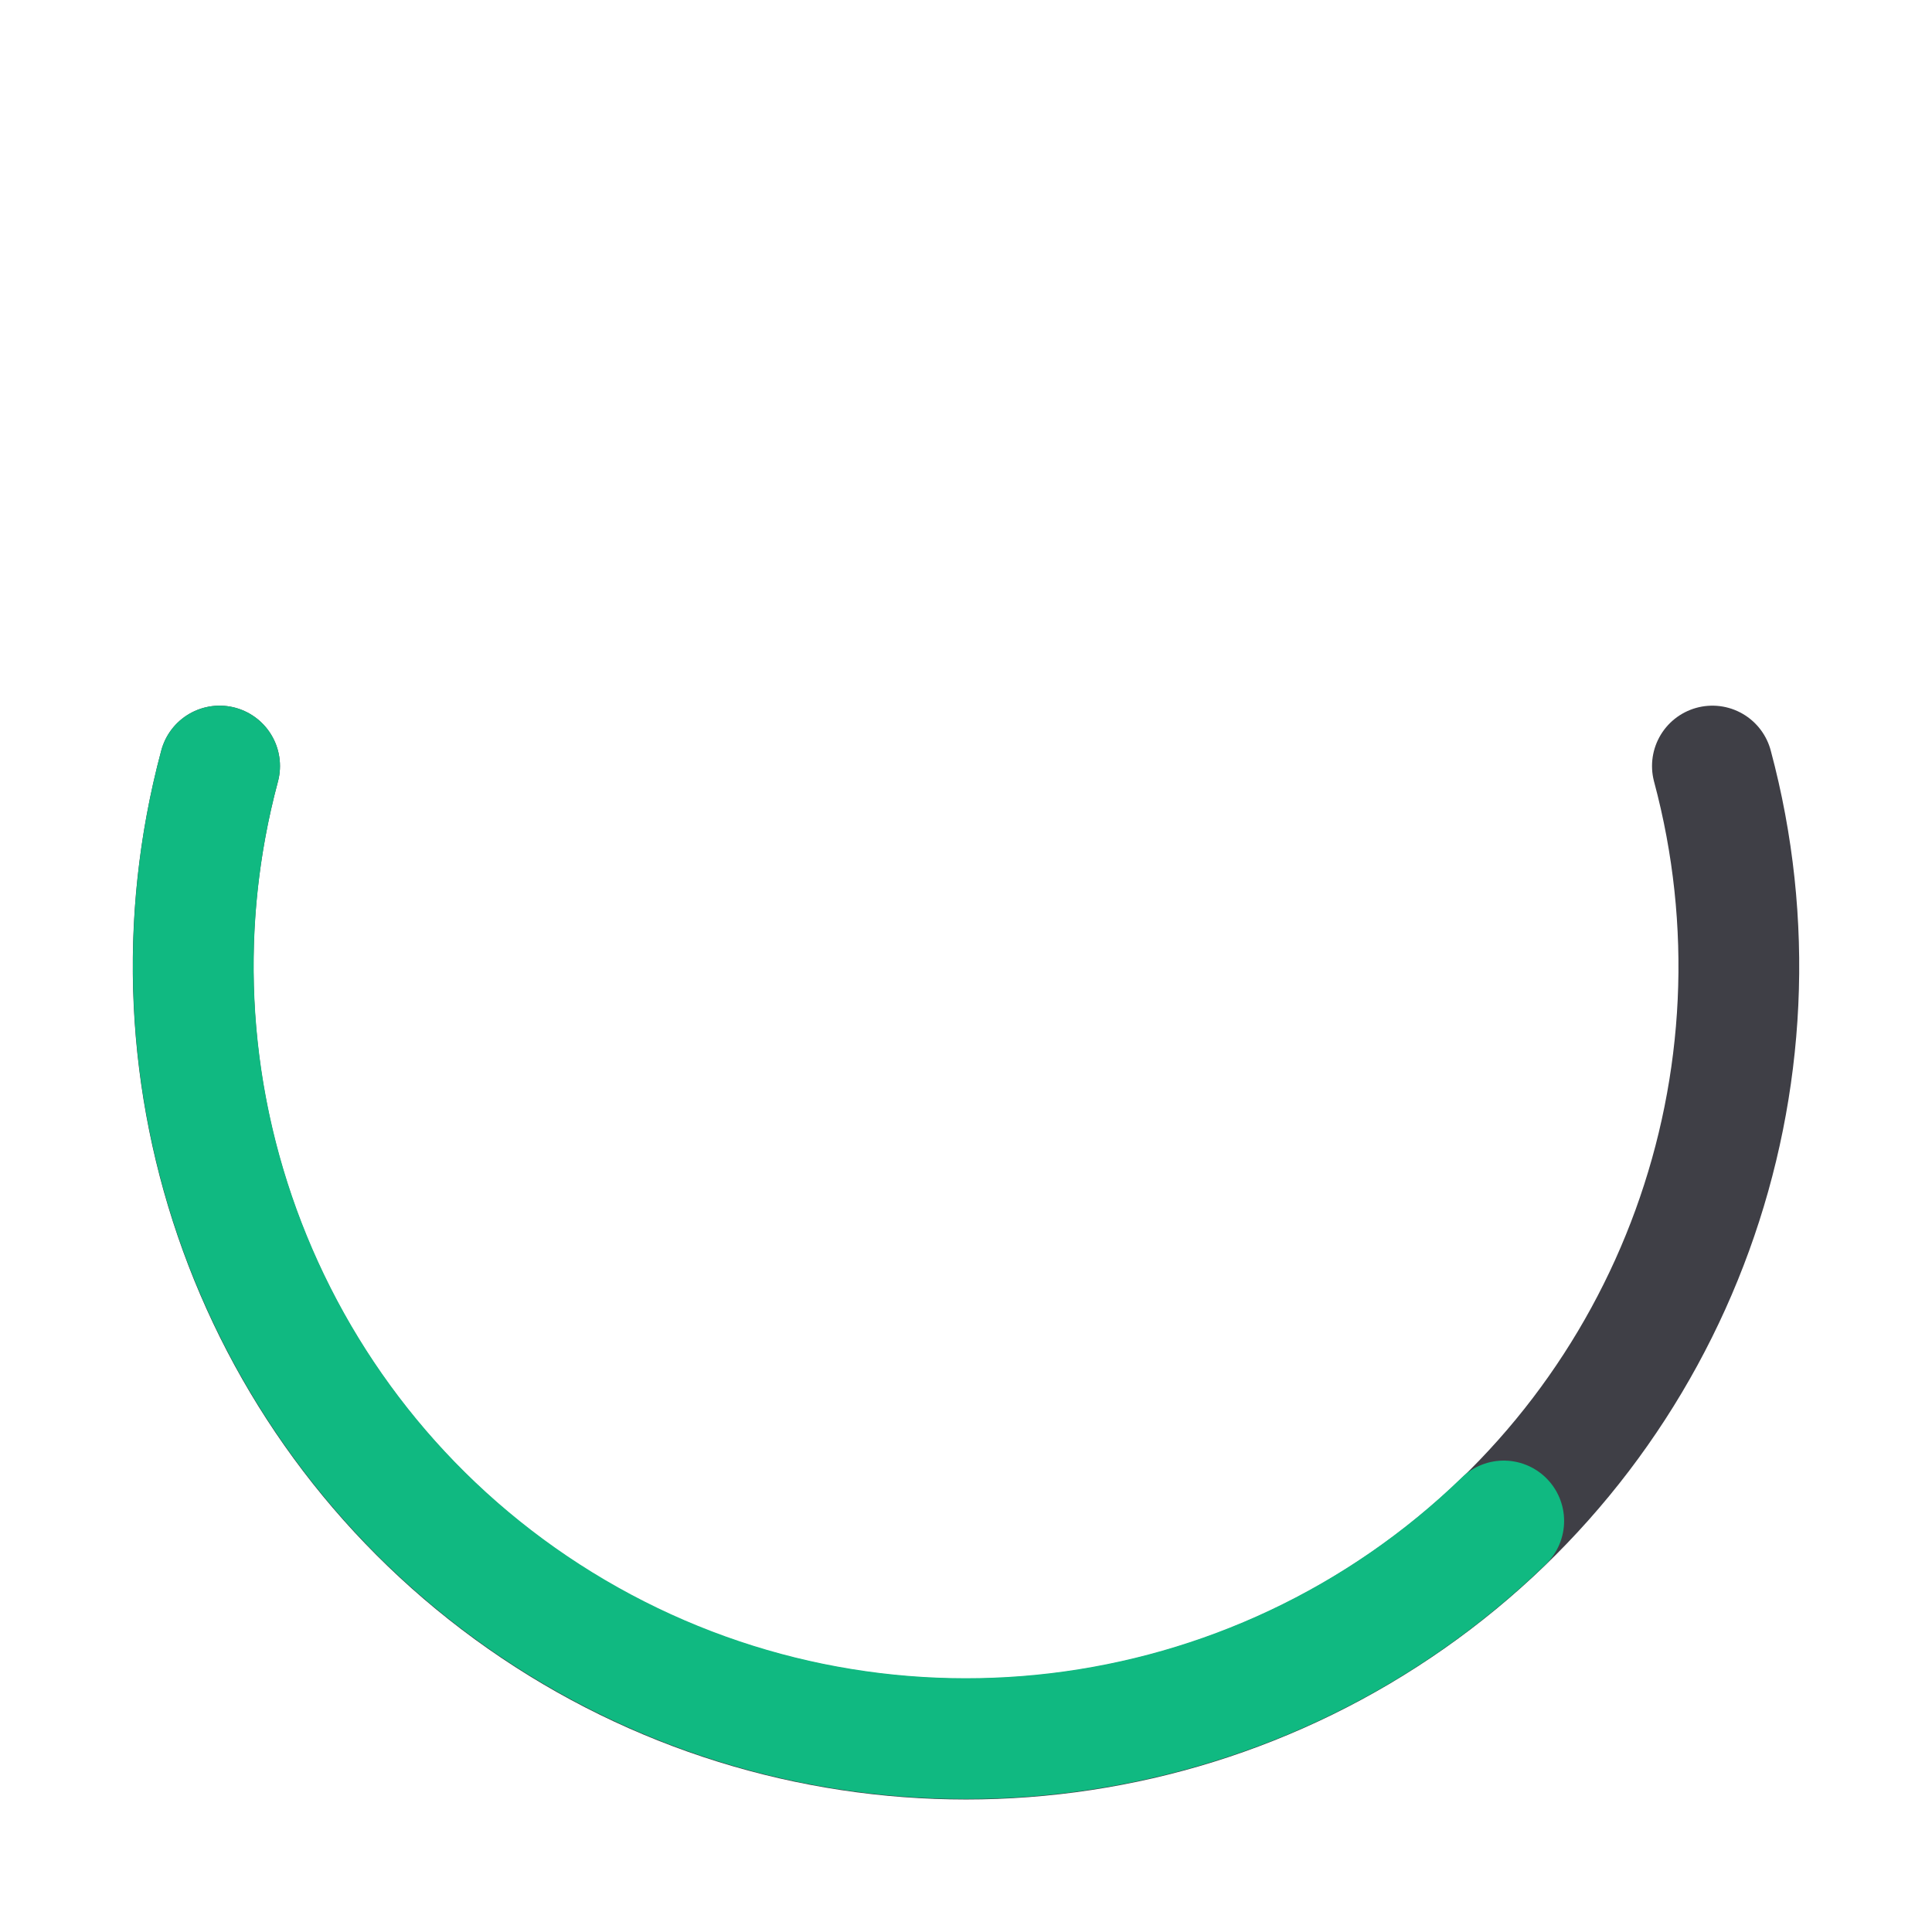
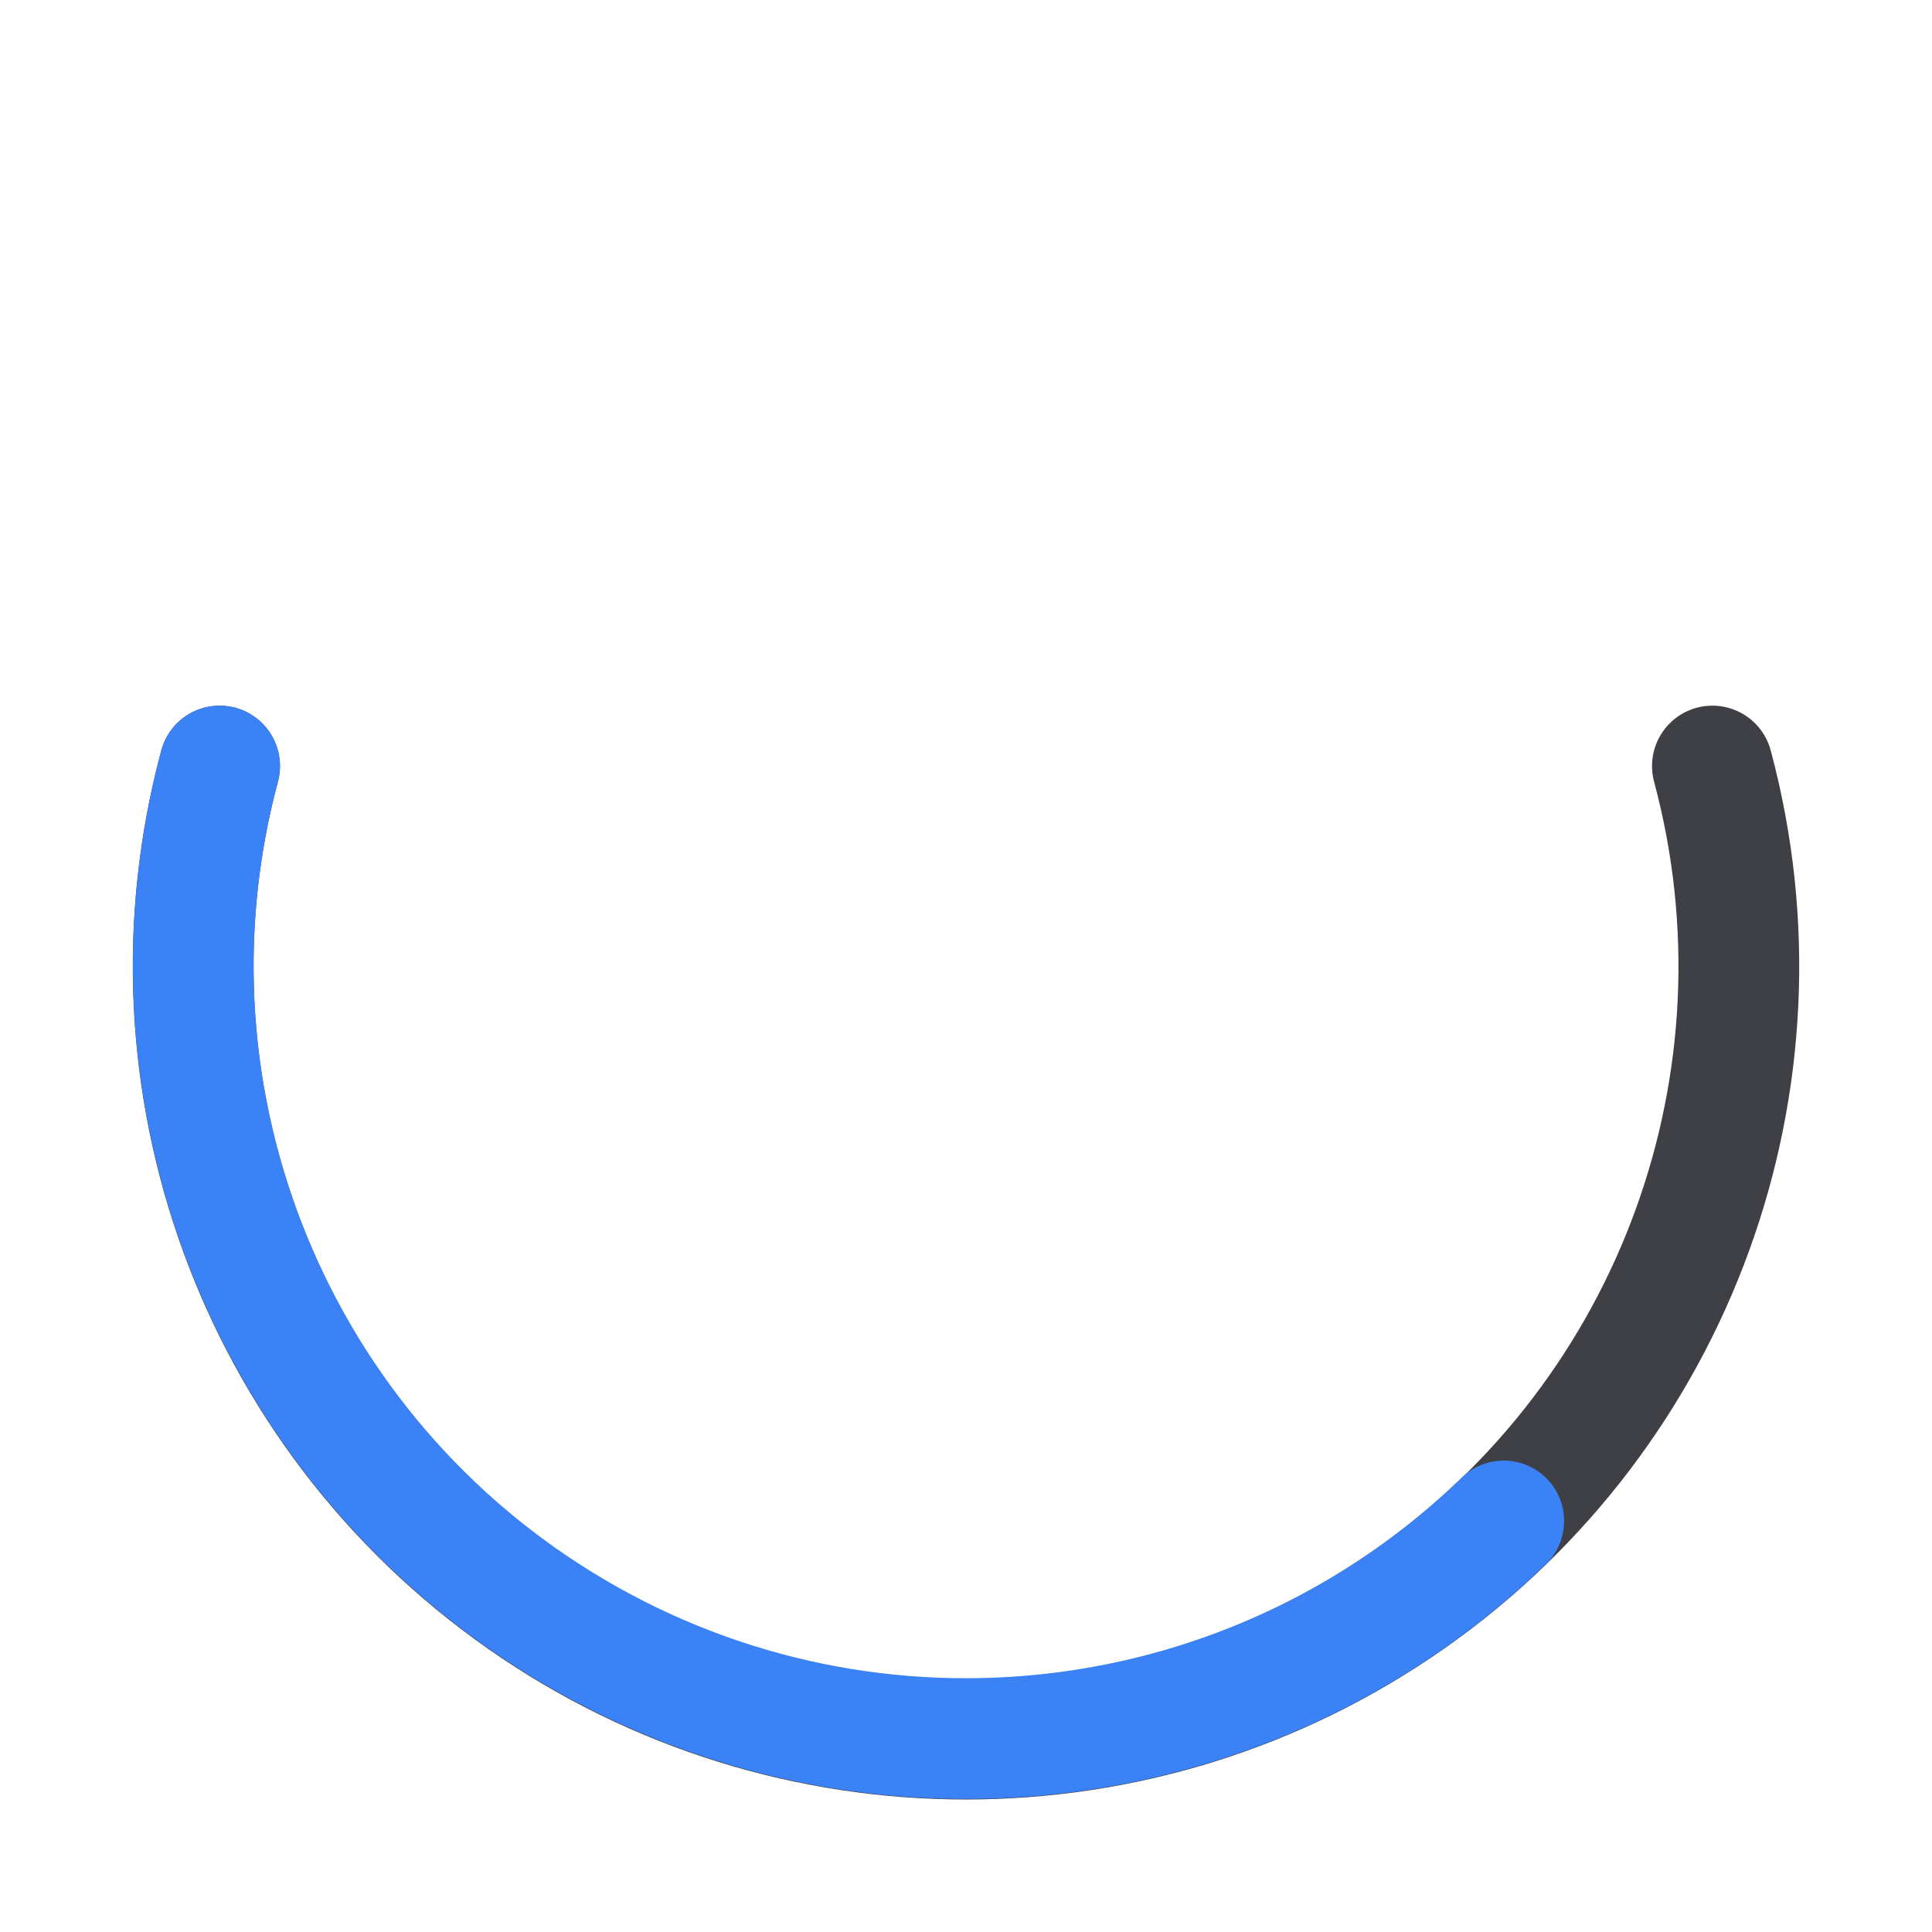
<svg xmlns="http://www.w3.org/2000/svg" viewBox="0 0 120 120">
  <path d="M 13.64 47.58 A 48.0 48.0 0 1 0 106.36 47.58" fill="none" stroke="#3f3f46" stroke-width="7.5" stroke-linecap="round" />
-   <path d="M 13.64 47.58 A 48.0 48.0 0 0 0 93.40 94.47" fill="none" stroke="#10b981" stroke-width="7.5" stroke-linecap="round" />
+   <path d="M 13.64 47.58 A 48.0 48.0 0 0 0 93.40 94.47" fill="none" stroke="#3b82f6" stroke-width="7.5" stroke-linecap="round" />
</svg>
